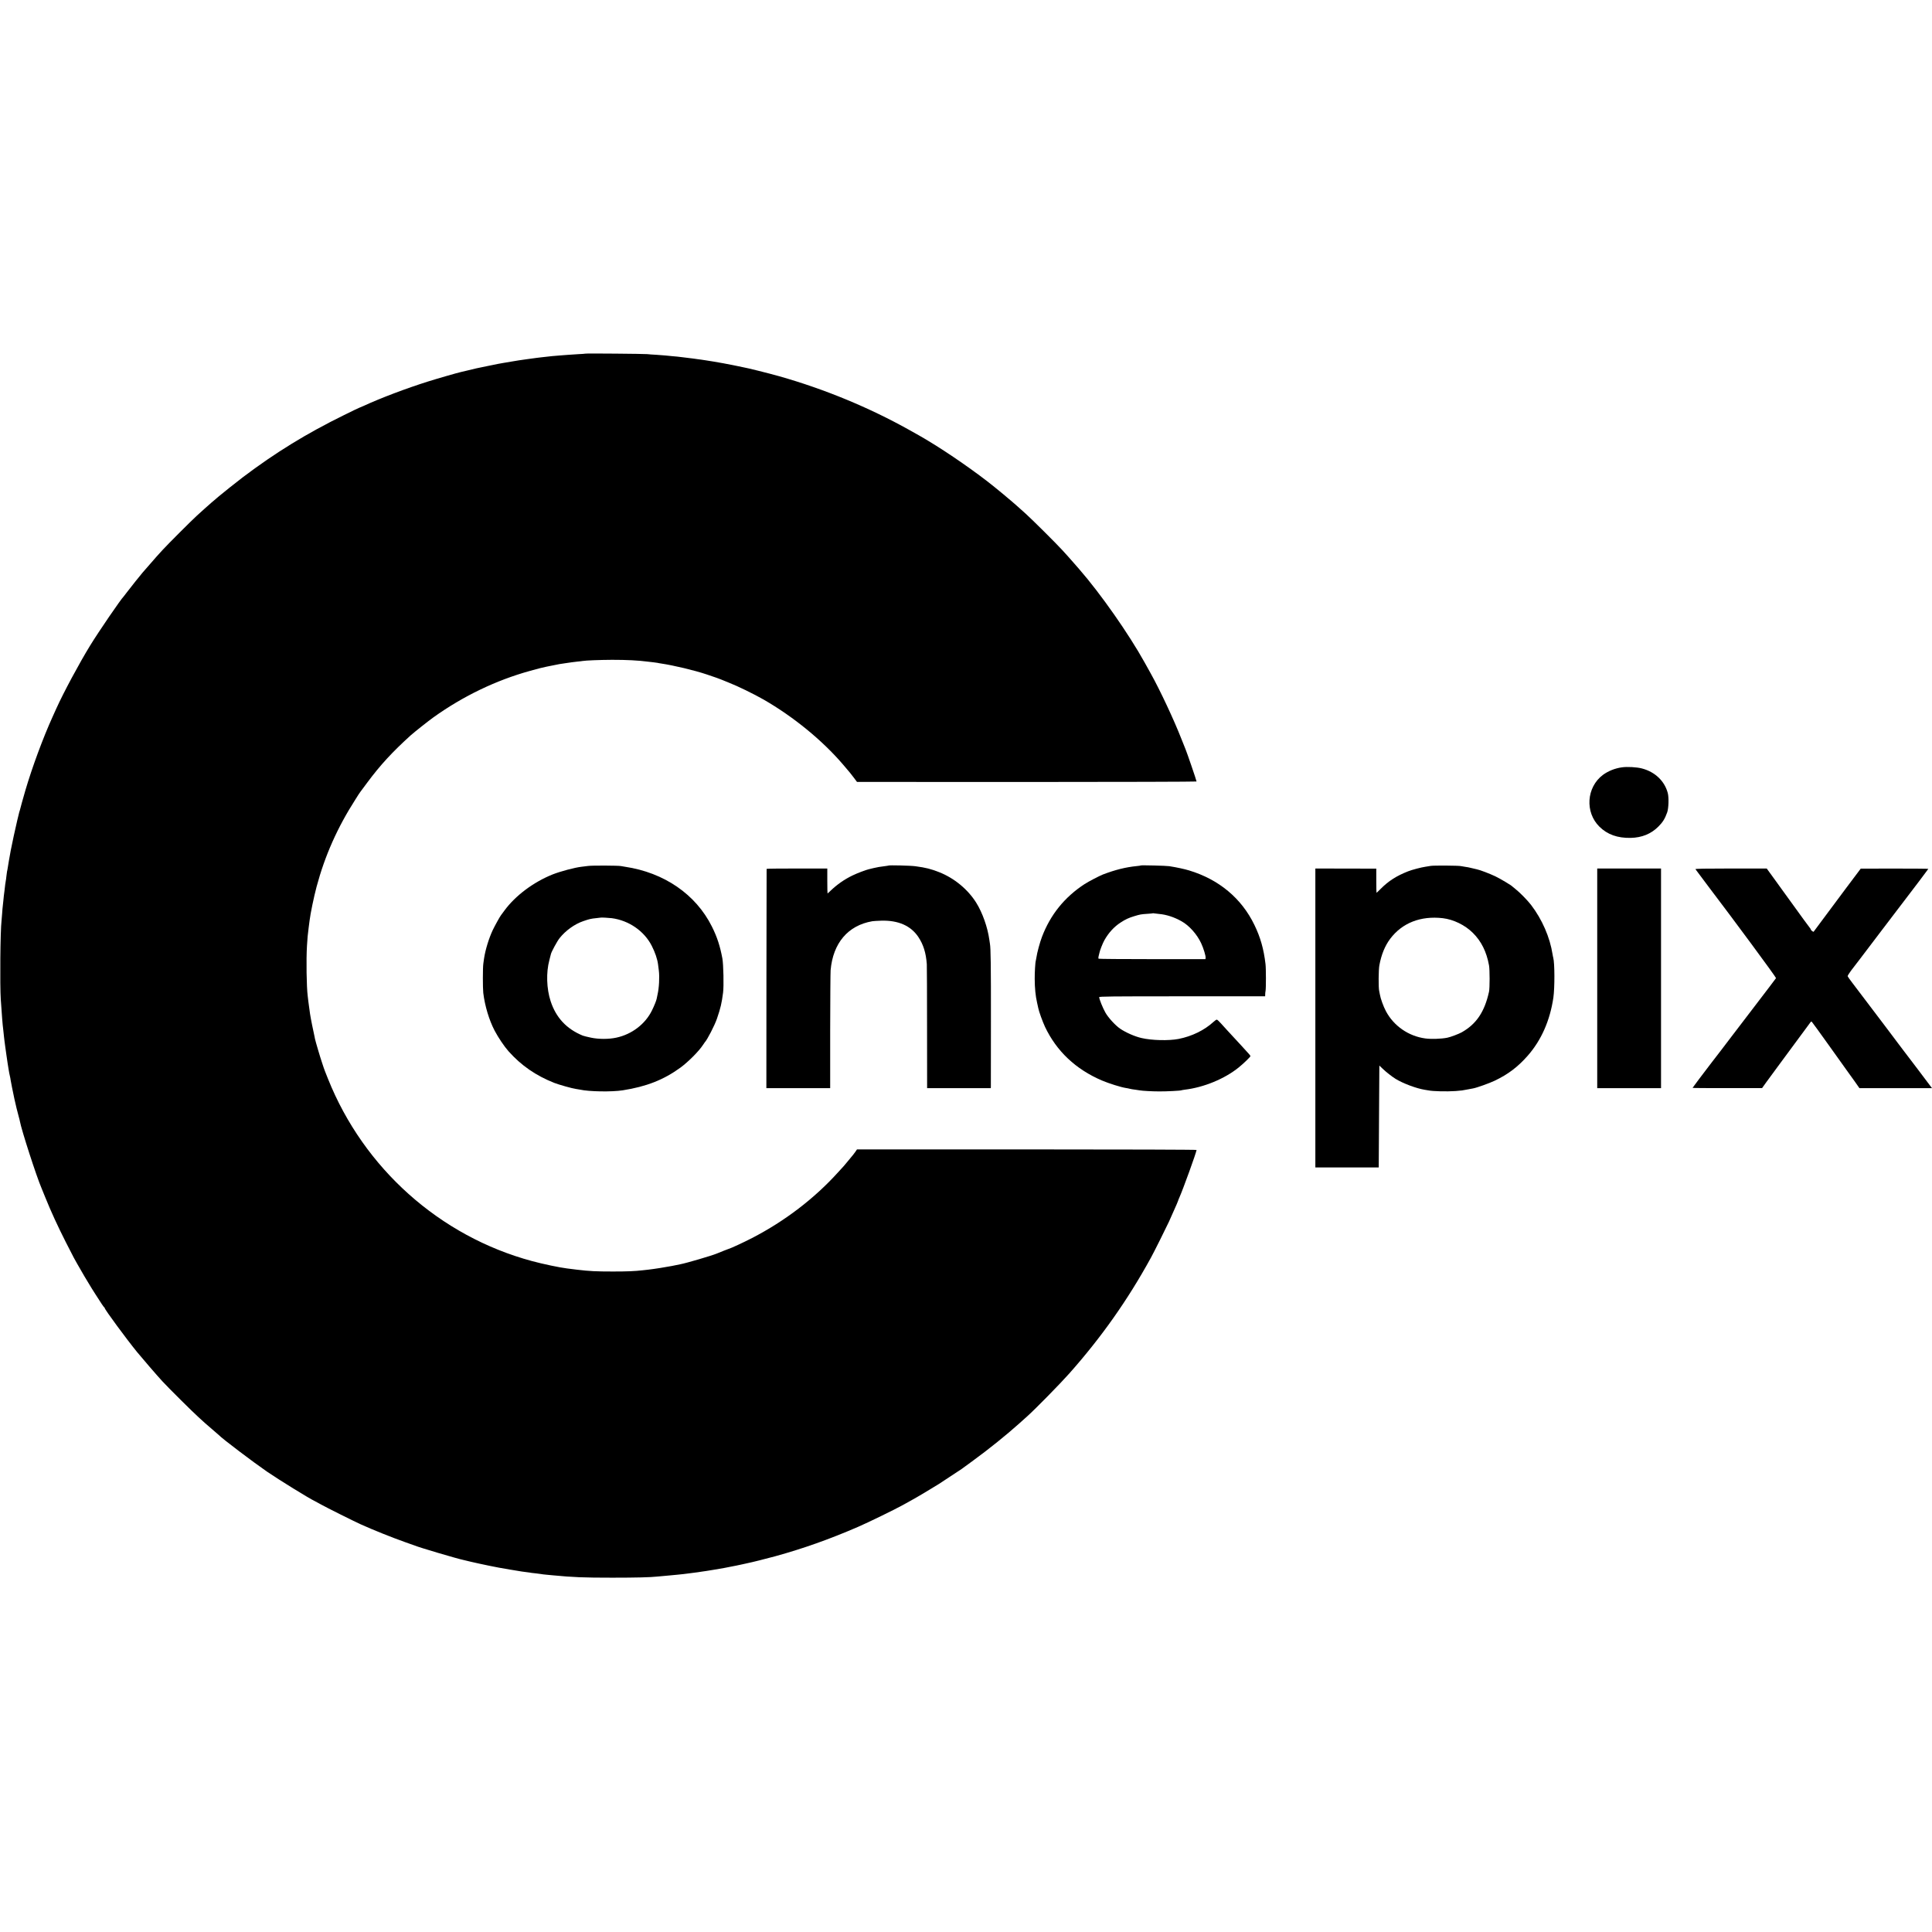
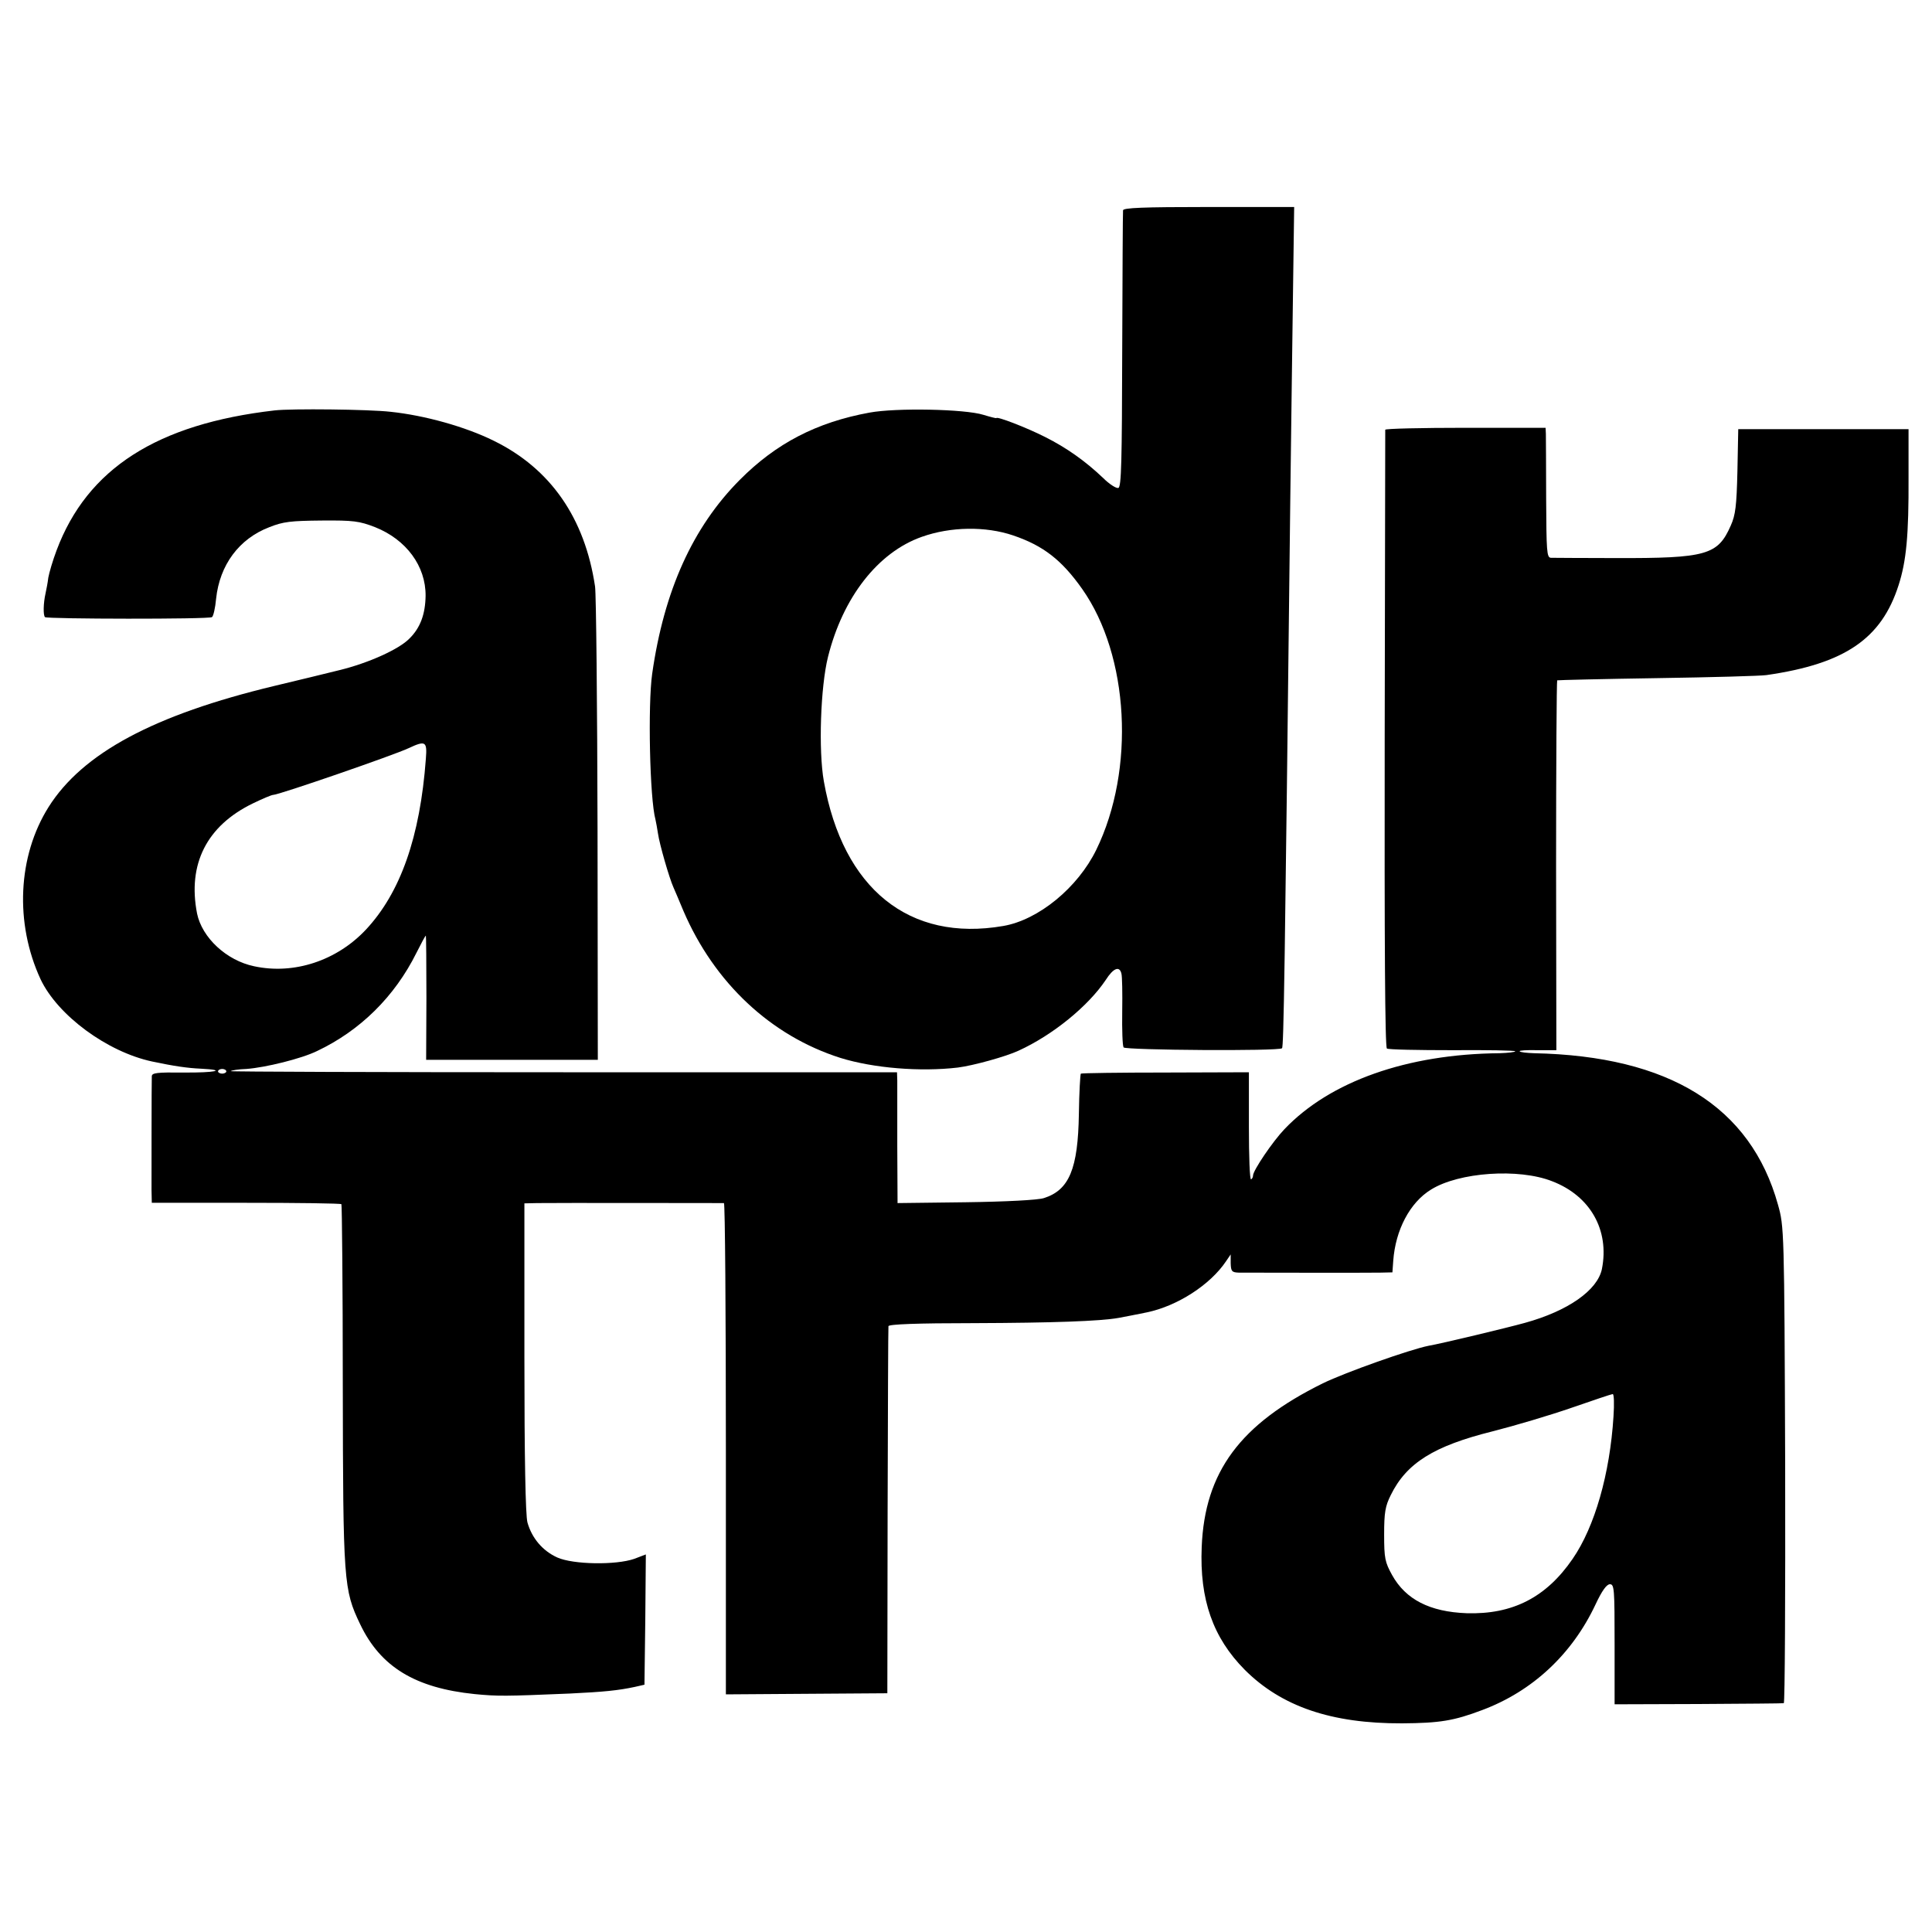
- <svg xmlns="http://www.w3.org/2000/svg" version="1.0" width="3155pt" height="3155pt" viewBox="0 0 3155 3155" preserveAspectRatio="xMidYMid meet">
-   <g transform="translate(0,3155) scale(0.1,-0.1)" fill="#000000" stroke="none">
-     <path d="M9559 25775 c-2 -2 -58 -6 -124 -9 -66 -4 -140 -9 -165 -11 -25 -2 -83 -7 -130 -10 -47 -3 -101 -8 -120 -10 -19 -3 -60 -7 -90 -10 -30 -3 -71 -7 -90 -10 -19 -2 -53 -7 -75 -9 -53 -7 -124 -16 -155 -21 -24 -3 -89 -13 -140 -20 -14 -2 -68 -11 -120 -20 -52 -9 -108 -18 -125 -21 -68 -11 -91 -16 -257 -50 -95 -20 -180 -37 -188 -39 -8 -2 -64 -15 -125 -30 -60 -15 -118 -28 -127 -30 -48 -10 -376 -104 -538 -155 -359 -113 -778 -272 -1053 -399 -37 -17 -70 -31 -73 -31 -3 0 -114 -53 -247 -119 -606 -297 -1122 -614 -1652 -1015 -80 -60 -370 -291 -391 -311 -6 -5 -31 -26 -55 -47 -24 -20 -53 -44 -65 -55 -50 -43 -172 -153 -238 -213 -90 -82 -482 -474 -561 -561 -33 -36 -78 -85 -100 -110 -22 -24 -81 -91 -130 -149 -50 -58 -92 -107 -96 -110 -11 -10 -215 -266 -259 -325 -25 -33 -47 -62 -50 -65 -41 -37 -411 -578 -547 -800 -178 -290 -436 -770 -553 -1030 -18 -41 -46 -102 -61 -135 -157 -346 -333 -823 -444 -1200 -36 -123 -84 -296 -89 -320 -3 -11 -5 -20 -6 -20 -1 0 -3 -7 -5 -15 -1 -8 -17 -71 -34 -140 -26 -109 -89 -396 -105 -485 -21 -114 -46 -257 -51 -295 -4 -24 -8 -47 -10 -50 -1 -3 -6 -36 -10 -75 -4 -38 -8 -72 -10 -75 -1 -3 -6 -32 -10 -65 -3 -33 -8 -76 -11 -95 -10 -76 -13 -98 -19 -165 -4 -38 -8 -81 -10 -94 -2 -13 -7 -65 -10 -116 -4 -52 -8 -106 -10 -122 -20 -157 -28 -1055 -12 -1288 4 -60 10 -135 12 -165 2 -30 6 -94 10 -142 3 -47 7 -94 9 -105 2 -10 7 -54 11 -97 4 -43 8 -86 10 -95 1 -9 6 -43 9 -76 4 -33 9 -73 12 -90 2 -16 11 -77 19 -135 8 -58 17 -116 19 -130 2 -14 10 -59 16 -100 6 -41 16 -91 21 -110 5 -20 11 -51 13 -70 4 -28 34 -178 61 -305 13 -65 58 -248 71 -290 8 -28 17 -63 19 -77 27 -146 271 -901 354 -1093 5 -11 33 -78 61 -150 89 -222 208 -480 334 -728 66 -131 126 -246 131 -255 6 -9 30 -53 54 -97 53 -96 190 -328 239 -405 19 -30 45 -71 57 -90 92 -145 139 -215 146 -218 5 -2 9 -8 9 -13 0 -23 354 -504 529 -719 94 -114 321 -377 410 -474 97 -106 502 -508 595 -591 49 -44 98 -89 110 -100 12 -11 64 -56 116 -100 52 -44 100 -85 105 -91 47 -53 559 -440 785 -596 204 -139 685 -436 780 -481 8 -4 56 -30 105 -57 85 -48 532 -271 640 -320 200 -91 522 -220 735 -295 74 -26 144 -51 155 -55 76 -32 685 -212 790 -234 11 -3 67 -16 125 -30 88 -20 181 -41 285 -62 11 -2 43 -8 70 -14 89 -18 97 -20 280 -51 211 -35 214 -36 284 -44 30 -4 63 -8 74 -11 11 -2 44 -6 73 -8 29 -3 64 -8 76 -10 13 -3 52 -8 88 -11 36 -3 83 -8 105 -10 334 -32 500 -39 975 -39 386 0 629 6 741 19 20 3 69 7 110 10 41 3 90 7 109 10 19 2 67 7 105 10 39 3 81 8 95 10 14 2 50 7 80 10 30 4 69 9 85 11 17 2 48 7 70 9 22 3 51 8 65 10 14 2 45 7 70 10 39 6 199 32 298 50 18 3 64 12 102 20 38 8 84 17 102 20 18 3 61 12 94 20 34 8 73 16 85 19 59 11 299 71 449 112 454 125 886 278 1350 479 162 70 598 282 735 358 44 25 106 59 137 76 77 41 365 213 453 269 97 63 358 235 370 244 6 5 91 67 190 139 253 184 545 420 749 603 43 39 104 94 135 121 125 112 537 531 682 695 525 592 952 1196 1333 1890 48 86 252 496 295 589 32 70 67 150 96 216 7 17 22 51 34 77 11 26 21 50 21 53 0 4 9 25 19 48 58 129 281 745 281 778 0 5 -1156 9 -2772 9 l-2773 0 -25 -37 c-14 -20 -30 -41 -35 -47 -6 -6 -40 -47 -75 -91 -36 -44 -72 -87 -80 -96 -8 -9 -51 -55 -95 -104 -386 -427 -869 -796 -1403 -1072 -142 -73 -348 -169 -387 -179 -9 -2 -135 -52 -190 -75 -81 -34 -500 -157 -593 -174 -29 -5 -30 -5 -142 -29 -79 -16 -300 -51 -385 -60 -27 -3 -68 -8 -90 -10 -133 -15 -249 -20 -485 -20 -277 0 -381 5 -590 30 -69 9 -141 17 -160 20 -113 13 -399 73 -571 120 -1506 405 -2749 1515 -3333 2977 -37 91 -69 174 -71 184 -3 10 -16 50 -29 88 -25 72 -105 343 -112 379 -2 12 -6 30 -8 41 -18 81 -36 165 -39 185 -3 14 -12 63 -21 108 -9 46 -18 107 -21 135 -3 29 -8 61 -10 72 -1 11 -6 45 -10 75 -3 30 -8 69 -10 85 -19 144 -26 600 -12 820 8 131 12 179 28 300 6 44 13 96 15 115 14 115 69 380 114 550 136 507 339 965 634 1425 38 61 73 115 78 120 4 6 58 78 119 160 209 281 405 494 705 766 57 51 291 237 374 296 481 344 1020 604 1574 757 123 35 231 62 276 70 14 2 61 12 105 21 97 20 100 21 200 35 44 6 90 13 103 15 13 2 53 7 90 11 37 3 76 8 86 10 50 9 282 18 481 19 240 0 425 -9 585 -30 25 -3 68 -8 95 -11 28 -3 57 -7 65 -9 8 -3 33 -7 55 -10 208 -31 545 -111 747 -179 120 -40 222 -76 243 -86 11 -5 65 -27 120 -49 142 -55 407 -185 565 -275 488 -281 959 -666 1297 -1061 112 -131 130 -153 178 -217 l50 -67 2773 -1 c1524 0 2772 4 2772 8 0 15 -160 482 -180 527 -5 11 -35 85 -66 165 -122 313 -351 801 -501 1070 -38 69 -84 150 -100 180 -259 467 -720 1125 -1068 1524 -5 6 -39 45 -75 86 -36 41 -83 95 -105 119 -22 25 -65 72 -95 105 -89 99 -508 515 -599 596 -46 41 -107 96 -135 121 -28 26 -67 59 -86 75 -19 15 -53 44 -76 64 -22 19 -51 44 -65 55 -13 11 -49 40 -79 65 -30 25 -62 51 -70 57 -278 227 -757 560 -1085 756 -10 7 -37 23 -60 36 -22 14 -132 76 -245 139 -658 368 -1385 668 -2125 878 -182 51 -526 137 -600 149 -16 3 -70 14 -120 25 -100 21 -289 56 -350 65 -22 3 -78 12 -125 20 -47 7 -110 17 -140 20 -30 4 -62 9 -71 10 -8 2 -42 6 -74 9 -32 4 -72 8 -89 11 -70 9 -125 15 -191 20 -38 3 -83 8 -100 10 -16 2 -82 7 -145 11 -63 3 -131 8 -150 11 -40 5 -1006 14 -1011 8z" />
-     <path d="M26485 19019 c-112 -15 -225 -61 -310 -124 -268 -202 -295 -609 -56 -845 130 -128 294 -187 511 -183 181 4 332 65 450 183 74 74 108 128 146 235 23 67 29 241 9 315 -52 196 -208 345 -422 401 -83 22 -241 31 -328 18z" />
-     <path d="M9605 17409 c-33 -4 -81 -10 -106 -13 -114 -13 -345 -75 -473 -125 -313 -125 -610 -347 -789 -591 -26 -36 -51 -70 -56 -76 -18 -22 -101 -173 -135 -244 -63 -134 -120 -321 -141 -460 -2 -19 -8 -57 -12 -85 -10 -64 -10 -401 -1 -480 26 -213 95 -442 185 -615 60 -114 157 -258 228 -338 208 -233 446 -397 747 -516 77 -30 293 -91 355 -99 22 -4 52 -8 65 -11 149 -33 518 -39 698 -11 387 61 667 171 941 370 129 95 301 267 368 370 14 22 28 42 31 45 37 36 161 276 198 385 61 179 77 250 100 425 14 106 6 459 -11 556 -38 204 -86 353 -172 524 -262 525 -780 881 -1420 976 -22 3 -51 8 -65 11 -43 9 -472 11 -535 2z m385 -853 c280 -37 530 -210 653 -451 55 -108 92 -217 103 -303 3 -26 9 -72 13 -102 13 -106 4 -283 -21 -390 -5 -25 -12 -55 -14 -68 -6 -33 -40 -117 -77 -192 -109 -223 -329 -391 -582 -445 -123 -27 -289 -27 -415 0 -58 12 -117 27 -133 33 -264 108 -437 293 -525 562 -67 204 -75 469 -21 670 11 41 22 86 25 98 8 38 103 213 142 262 99 124 246 230 388 278 102 35 124 40 214 49 36 3 66 7 68 8 4 4 136 -3 182 -9z" />
-     <path d="M14508 17415 c-2 -2 -27 -5 -56 -9 -82 -10 -123 -17 -187 -32 -33 -8 -68 -17 -78 -19 -51 -12 -183 -62 -262 -100 -136 -65 -254 -148 -363 -252 -24 -24 -46 -43 -48 -43 -2 0 -4 92 -4 204 l0 203 -495 0 c-272 0 -496 -2 -496 -6 -1 -3 -2 -810 -3 -1793 l-1 -1788 521 0 521 0 0 928 c1 510 4 959 7 997 39 445 284 733 681 801 17 3 82 7 146 9 278 8 482 -82 605 -265 83 -125 125 -258 139 -445 2 -27 4 -494 4 -1037 l1 -988 520 0 520 0 1 33 c0 17 1 496 1 1062 1 906 -3 1192 -16 1262 -2 10 -7 40 -10 67 -28 203 -112 442 -215 606 -136 217 -359 401 -606 498 -137 53 -210 72 -385 96 -78 11 -432 20 -442 11z" />
-     <path d="M18630 17417 c-3 -3 -32 -7 -65 -10 -183 -18 -356 -62 -555 -138 -58 -23 -237 -116 -298 -156 -327 -213 -559 -500 -697 -864 -33 -86 -80 -259 -90 -334 -3 -22 -8 -46 -10 -53 -9 -24 -19 -198 -18 -298 1 -153 13 -275 39 -389 9 -38 18 -79 20 -91 10 -53 70 -218 109 -302 188 -397 501 -693 928 -876 112 -48 313 -111 392 -123 17 -2 46 -8 65 -13 19 -5 60 -12 90 -15 30 -4 63 -9 73 -11 45 -8 203 -17 317 -17 120 -1 349 11 361 18 3 2 27 6 55 10 312 37 652 177 882 363 75 60 192 173 192 185 0 10 -16 28 -154 178 -227 245 -278 301 -327 356 -30 34 -60 62 -68 62 -8 1 -32 -16 -55 -37 -147 -135 -351 -235 -569 -278 -161 -31 -437 -25 -607 15 -109 25 -255 89 -349 153 -77 53 -193 179 -240 263 -42 74 -101 220 -101 251 0 12 188 14 1355 14 l1355 0 1 33 c0 17 3 43 6 57 8 39 8 368 -1 437 -29 246 -82 434 -181 638 -210 435 -580 744 -1068 891 -72 22 -201 50 -322 69 -46 8 -459 18 -465 12z m298 -792 c118 -10 245 -51 366 -119 126 -70 254 -214 322 -361 39 -84 76 -208 72 -237 l-3 -21 -866 0 c-476 0 -871 3 -877 7 -7 4 -7 17 -2 39 5 17 11 43 14 57 7 39 52 154 81 206 68 121 158 220 265 289 79 52 134 77 224 104 92 28 107 31 211 38 50 3 92 7 93 9 2 1 9 1 15 -1 7 -2 45 -6 85 -10z" />
-     <path d="M23365 17410 c-22 -4 -61 -11 -87 -14 -64 -9 -223 -50 -284 -75 -190 -75 -317 -156 -446 -285 -36 -36 -67 -66 -69 -66 -2 0 -4 89 -4 198 l0 197 -498 1 -497 1 0 -2441 0 -2441 518 0 517 0 5 832 5 832 55 -52 c57 -55 149 -127 210 -165 120 -74 338 -156 474 -178 21 -3 48 -8 60 -10 76 -16 302 -21 446 -11 97 7 116 10 206 28 28 5 64 12 80 15 58 10 265 84 351 125 220 105 378 224 541 409 222 253 364 575 419 949 23 161 22 566 -2 651 -3 8 -7 32 -11 54 -43 279 -170 571 -352 809 -53 70 -189 209 -252 257 -25 19 -47 37 -50 41 -16 20 -195 127 -282 169 -96 45 -250 104 -301 114 -40 9 -62 14 -102 24 -22 6 -60 13 -85 16 -25 3 -56 9 -70 12 -37 10 -449 12 -495 4z m195 -854 c176 -21 363 -112 491 -239 139 -137 225 -310 265 -532 13 -72 13 -373 0 -430 -73 -330 -207 -528 -446 -663 -49 -27 -183 -78 -235 -88 -97 -20 -265 -25 -360 -12 -273 37 -514 204 -642 444 -42 79 -89 209 -99 273 -3 18 -8 43 -11 55 -14 51 -12 353 3 426 33 175 91 315 176 429 196 260 497 378 858 337z" />
-     <path d="M26083 15574 l0 -1794 521 0 521 0 0 1794 0 1793 -521 0 -521 0 0 -1793z" />
-     <path d="M27687 17356 c6 -9 147 -197 214 -286 403 -529 1108 -1484 1102 -1493 -6 -10 -155 -206 -458 -602 -34 -44 -99 -129 -145 -190 -46 -60 -105 -137 -130 -170 -25 -33 -104 -136 -175 -230 -71 -93 -132 -172 -135 -175 -3 -3 -30 -39 -61 -80 -31 -41 -102 -135 -158 -208 -55 -73 -101 -135 -101 -137 0 -3 255 -5 568 -4 l567 0 65 91 c36 49 139 191 230 313 174 235 470 637 494 669 12 17 15 18 27 5 8 -8 126 -171 264 -364 137 -192 272 -381 300 -420 28 -38 87 -121 131 -182 l79 -113 593 0 592 0 -232 308 c-128 169 -238 314 -245 322 -7 8 -43 56 -80 106 -38 51 -78 105 -90 120 -12 16 -73 97 -135 179 -63 83 -192 254 -288 380 -96 127 -203 268 -238 314 -35 46 -66 90 -69 98 -3 7 22 48 54 91 62 79 167 218 485 637 100 132 215 283 255 335 291 380 522 686 523 691 0 3 -248 5 -552 5 l-552 -1 -50 -67 c-28 -36 -60 -79 -71 -94 -11 -15 -38 -51 -60 -80 -22 -29 -48 -63 -57 -76 -15 -21 -155 -208 -426 -572 -54 -72 -100 -135 -104 -140 -6 -10 -48 24 -48 38 0 3 -6 14 -14 23 -17 21 -74 98 -99 133 -9 14 -34 48 -55 76 -119 164 -290 400 -307 424 -11 16 -70 98 -132 183 l-112 154 -585 0 c-423 0 -583 -3 -579 -11z" />
+ <svg xmlns="http://www.w3.org/2000/svg" version="1.0" width="700pt" height="700pt" viewBox="0 0 700 700" preserveAspectRatio="xMidYMid meet">
+   <g transform="translate(0,700) scale(0.1,-0.1)" fill="#000000" stroke="none">
+     <path d="M4069 6238 c-1 -7 -2 -235 -3 -507 -1 -404 -3 -495 -14 -499 -8 -2 -33 14 -55 36 -64 61 -133 110 -211 149 -67 34 -176 76 -176 68 0 -1 -21 4 -47 12 -67 21 -316 26 -413 8 -191 -35 -338 -111 -470 -244 -170 -171 -274 -401 -317 -702 -16 -112 -9 -453 12 -529 2 -8 6 -31 9 -50 5 -37 41 -162 56 -195 5 -11 21 -49 36 -85 112 -261 317 -453 569 -533 119 -37 289 -51 425 -35 56 7 175 40 220 61 125 57 253 162 316 256 28 44 50 52 57 24 3 -10 4 -72 3 -138 -1 -66 1 -124 5 -130 8 -10 564 -14 574 -3 6 6 10 247 30 1993 3 259 8 602 10 763 l4 292 -309 0 c-241 0 -310 -3 -311 -12z m-398 -1178 c109 -37 176 -89 250 -194 170 -241 193 -654 51 -945 -67 -137 -209 -254 -337 -276 -341 -59 -581 135 -650 524 -20 112 -12 343 15 451 54 216 181 379 340 435 104 37 231 39 331 5z" />
+     <path d="M995 5513 c-426 -49 -679 -211 -790 -507 -14 -37 -27 -82 -30 -99 -2 -18 -7 -43 -10 -57 -8 -35 -9 -79 -2 -86 7 -7 593 -8 605 0 5 3 12 33 15 67 13 122 83 217 193 259 50 20 78 23 189 24 116 1 137 -2 194 -24 113 -45 184 -141 183 -249 -1 -66 -19 -116 -59 -155 -38 -39 -150 -89 -253 -114 -47 -12 -152 -37 -235 -57 -438 -105 -696 -244 -819 -439 -112 -178 -123 -421 -29 -624 62 -131 241 -263 404 -298 80 -17 130 -24 176 -26 99 -5 53 -15 -62 -14 -97 1 -115 -1 -115 -14 -1 -23 -1 -358 -1 -412 l1 -46 341 0 c187 0 343 -2 346 -5 2 -3 5 -297 5 -653 1 -717 3 -744 63 -869 74 -155 200 -231 415 -253 83 -8 108 -8 345 2 123 6 174 11 235 24 l35 8 3 236 2 236 -42 -16 c-66 -23 -221 -21 -279 5 -53 24 -92 70 -108 127 -7 26 -11 235 -11 598 l0 558 47 1 c57 1 665 0 676 0 4 -1 7 -401 7 -891 l0 -889 292 2 293 2 1 660 c1 363 2 665 3 670 1 7 103 11 309 11 285 1 458 7 525 19 29 5 61 12 102 20 111 23 230 100 287 185 l17 25 0 -32 c1 -29 4 -33 29 -34 43 0 463 -1 512 0 l45 1 3 42 c8 111 60 211 137 258 101 63 318 78 439 30 138 -53 208 -177 180 -318 -16 -77 -123 -152 -279 -195 -65 -18 -302 -75 -349 -83 -66 -13 -301 -96 -383 -136 -300 -148 -428 -321 -439 -593 -8 -191 41 -329 156 -445 133 -133 314 -195 570 -194 136 1 187 9 290 48 182 68 326 202 411 383 23 49 40 73 52 73 16 0 17 -17 17 -218 l0 -217 303 1 c166 1 306 2 310 3 4 0 6 389 5 863 -3 858 -4 864 -26 943 -99 356 -394 539 -884 549 -25 1 -49 3 -52 7 -3 3 26 5 64 4 l69 0 -1 668 c0 368 2 670 4 672 1 1 165 5 363 8 198 3 376 8 395 11 285 41 417 132 479 326 28 87 37 181 36 390 l0 175 -309 0 -308 0 -3 -152 c-3 -126 -7 -159 -24 -197 -47 -107 -87 -119 -419 -118 -119 0 -224 1 -233 1 -15 1 -16 25 -17 214 0 116 -1 222 -1 235 l-1 22 -290 0 c-159 0 -290 -3 -291 -7 0 -5 -1 -509 -2 -1121 -1 -733 1 -1116 8 -1121 6 -4 112 -6 238 -6 125 1 227 -1 227 -4 0 -3 -26 -6 -57 -7 -335 -3 -614 -102 -779 -275 -43 -45 -114 -150 -114 -168 0 -5 -3 -12 -7 -14 -5 -3 -8 83 -8 191 l0 197 -302 -1 c-166 0 -304 -2 -307 -4 -2 -3 -6 -68 -7 -145 -3 -200 -35 -277 -127 -306 -22 -7 -137 -13 -284 -15 l-246 -3 -1 207 c0 114 0 221 0 237 l-1 30 -1209 0 c-666 0 -1208 2 -1205 4 3 3 28 7 57 8 68 5 199 37 256 65 156 74 281 197 360 356 17 34 32 62 34 62 1 0 2 -101 2 -225 l-1 -225 311 0 311 0 -1 833 c-1 457 -5 855 -9 882 -37 248 -161 427 -367 528 -103 51 -250 92 -374 105 -78 9 -360 12 -420 5z m548 -1262 c-21 -284 -92 -485 -217 -619 -106 -113 -261 -164 -405 -133 -101 21 -189 104 -207 191 -35 179 35 318 202 399 35 17 68 31 74 31 20 0 437 144 490 169 62 29 68 25 63 -38z m-723 -1133 c0 -4 -7 -8 -15 -8 -8 0 -15 4 -15 8 0 5 7 9 15 9 8 0 15 -4 15 -9z m5026 -1250 c-13 -208 -68 -400 -148 -516 -96 -140 -218 -202 -384 -197 -134 5 -221 50 -270 138 -26 47 -29 61 -29 147 0 80 4 103 24 143 57 116 156 178 369 231 79 20 207 58 285 85 78 27 146 50 150 50 5 1 6 -36 3 -81z" />
  </g>
</svg>
